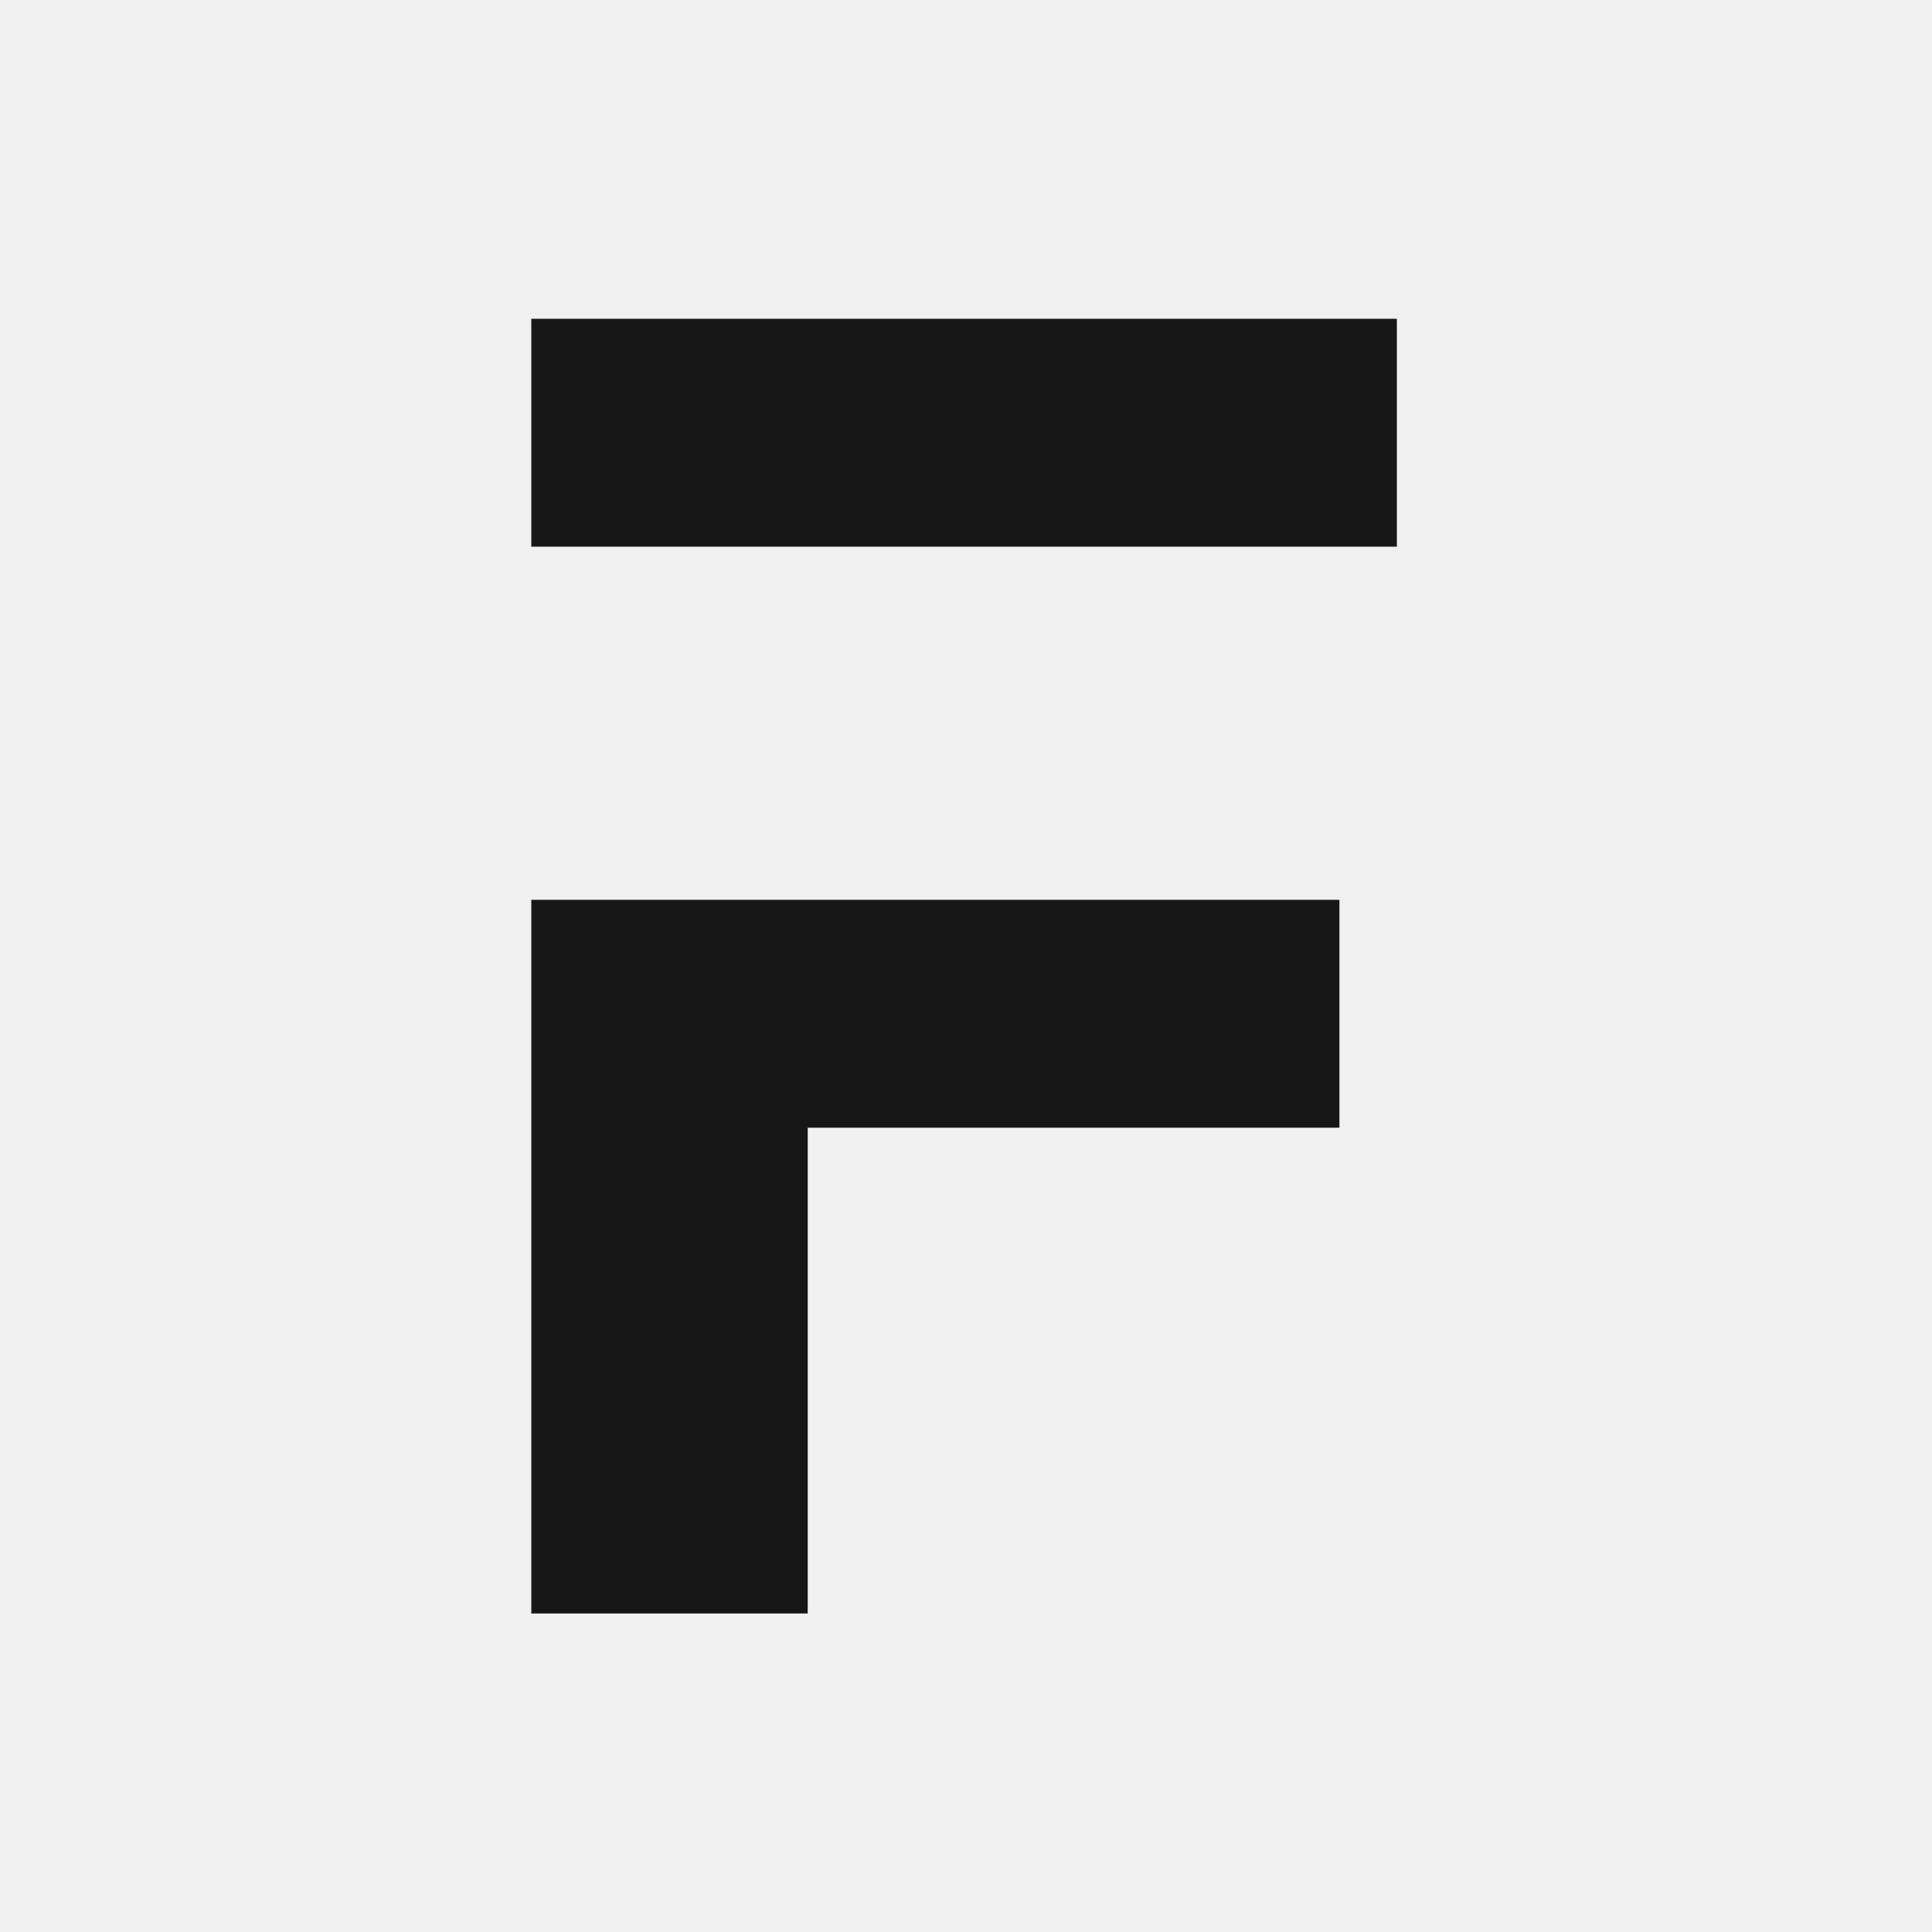
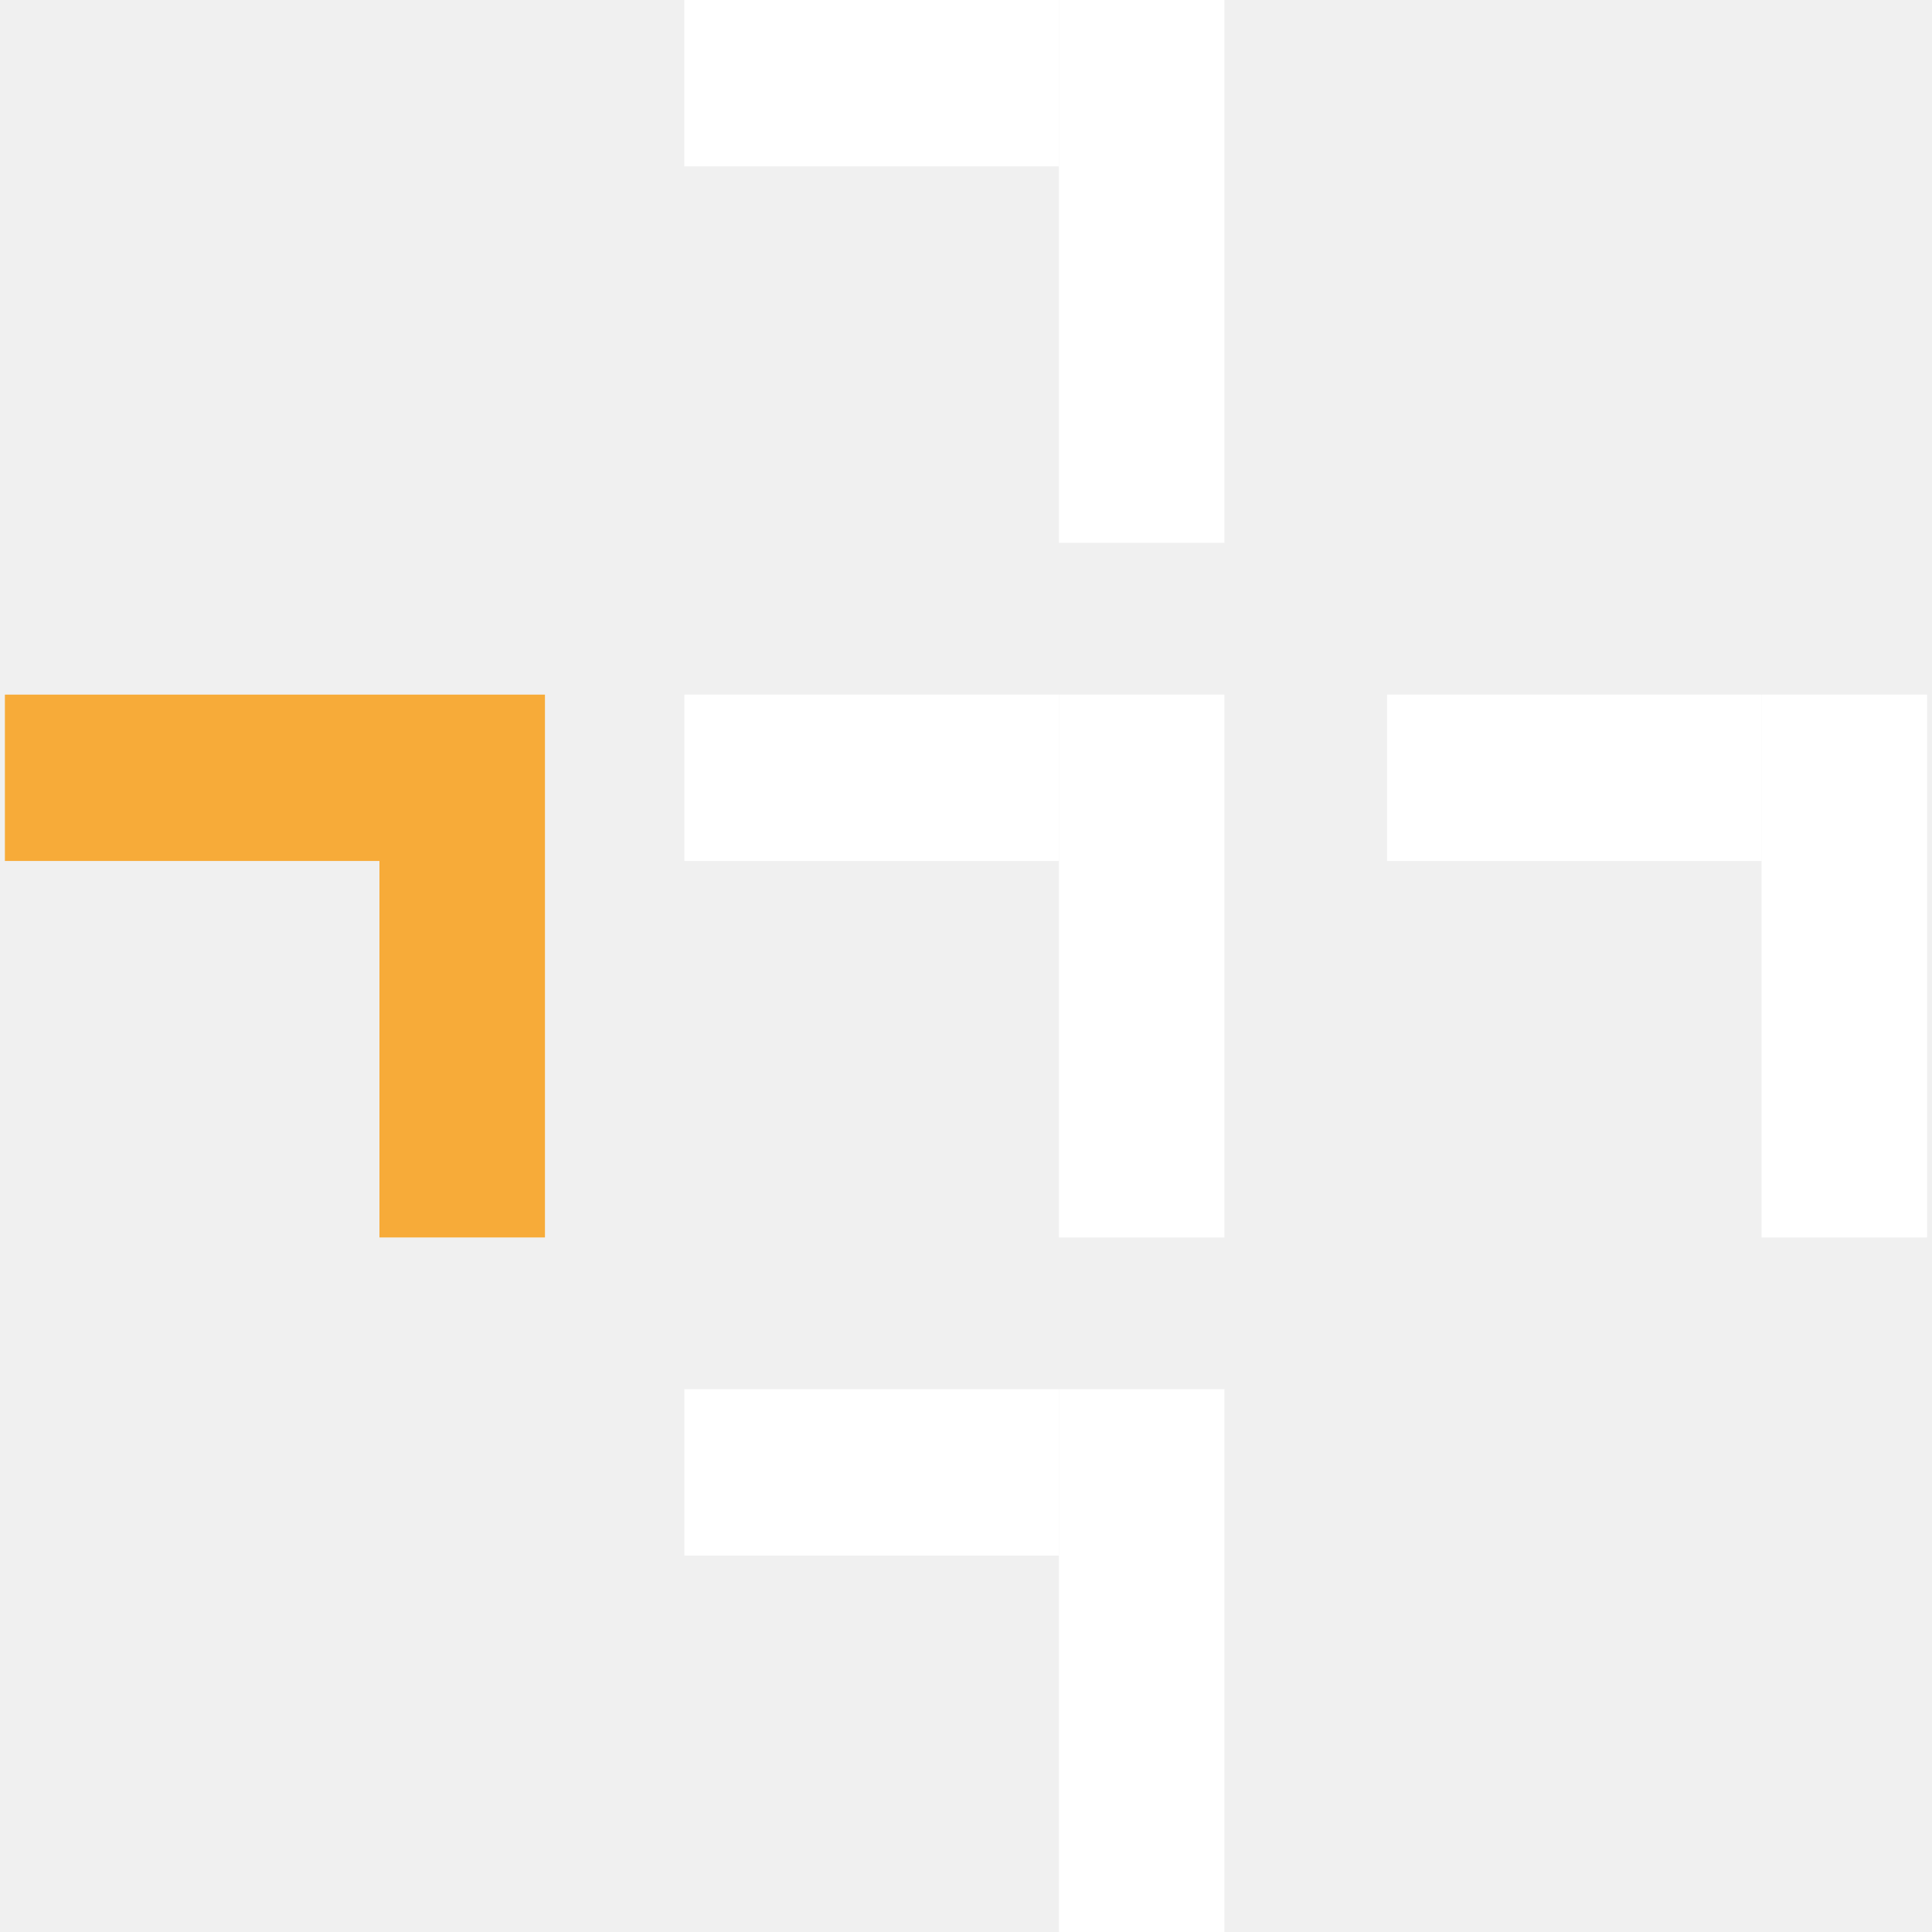
- <svg xmlns="http://www.w3.org/2000/svg" width="400px" height="400px" viewBox="0 0 400 400" version="1.1">
-   <style>
- 		polygon {
- 			fill: #171717;
- 		}
- 		@media (prefers-color-scheme: dark) {
- 			polygon {
- 				fill: #ffffff;
- 			}
- 		}
-     </style>
-   <g id="Artboard" stroke="none" stroke-width="1" fill="none" fill-rule="evenodd">
-     <g id="favicon" transform="translate(110, 66)" fill="#171717" fill-rule="nonzero">
-       <polygon id="Path" points="0 0 0 47.181 57.228 47.181 167.313 47.181 179.204 47.181 179.204 0" />
-       <polygon id="Path" points="0 120.297 0 268.053 57.228 268.053 57.228 167.478 167.313 167.478 167.313 120.297 57.228 120.297" />
-     </g>
-   </g>
+ <svg xmlns="http://www.w3.org/2000/svg" width="30" height="30" viewBox="0 0 30 30" fill="none">
+   <path fill-rule="evenodd" clip-rule="evenodd" d="M10.626 0V2.583H16.443V0H10.626Z" fill="white" />
+   <path fill-rule="evenodd" clip-rule="evenodd" d="M16.443 2.583V8.429H19.013V2.583V0H16.443V2.583Z" fill="white" />
+   <path fill-rule="evenodd" clip-rule="evenodd" d="M10.627 10.786V13.369H16.443V10.786H10.627Z" fill="white" />
+   <path fill-rule="evenodd" clip-rule="evenodd" d="M16.443 13.369V19.215H19.013V13.369V10.786H16.443V13.369Z" fill="white" />
+   <path fill-rule="evenodd" clip-rule="evenodd" d="M0.076 10.786V13.369H5.892V19.215H8.462V13.369V10.786H5.892H0.076Z" fill="#F7AB39" />
+   <path fill-rule="evenodd" clip-rule="evenodd" d="M10.627 21.571V24.154H16.443V21.571H10.627Z" fill="white" />
+   <path fill-rule="evenodd" clip-rule="evenodd" d="M16.443 24.154V30H19.013V24.154V21.571H16.443V24.154Z" fill="white" />
+   <path fill-rule="evenodd" clip-rule="evenodd" d="M21.538 10.786V13.369H27.354V10.786H21.538Z" fill="white" />
+   <path fill-rule="evenodd" clip-rule="evenodd" d="M27.354 10.786V13.369V19.215H29.924V13.369V10.786H27.354Z" fill="white" />
</svg>
